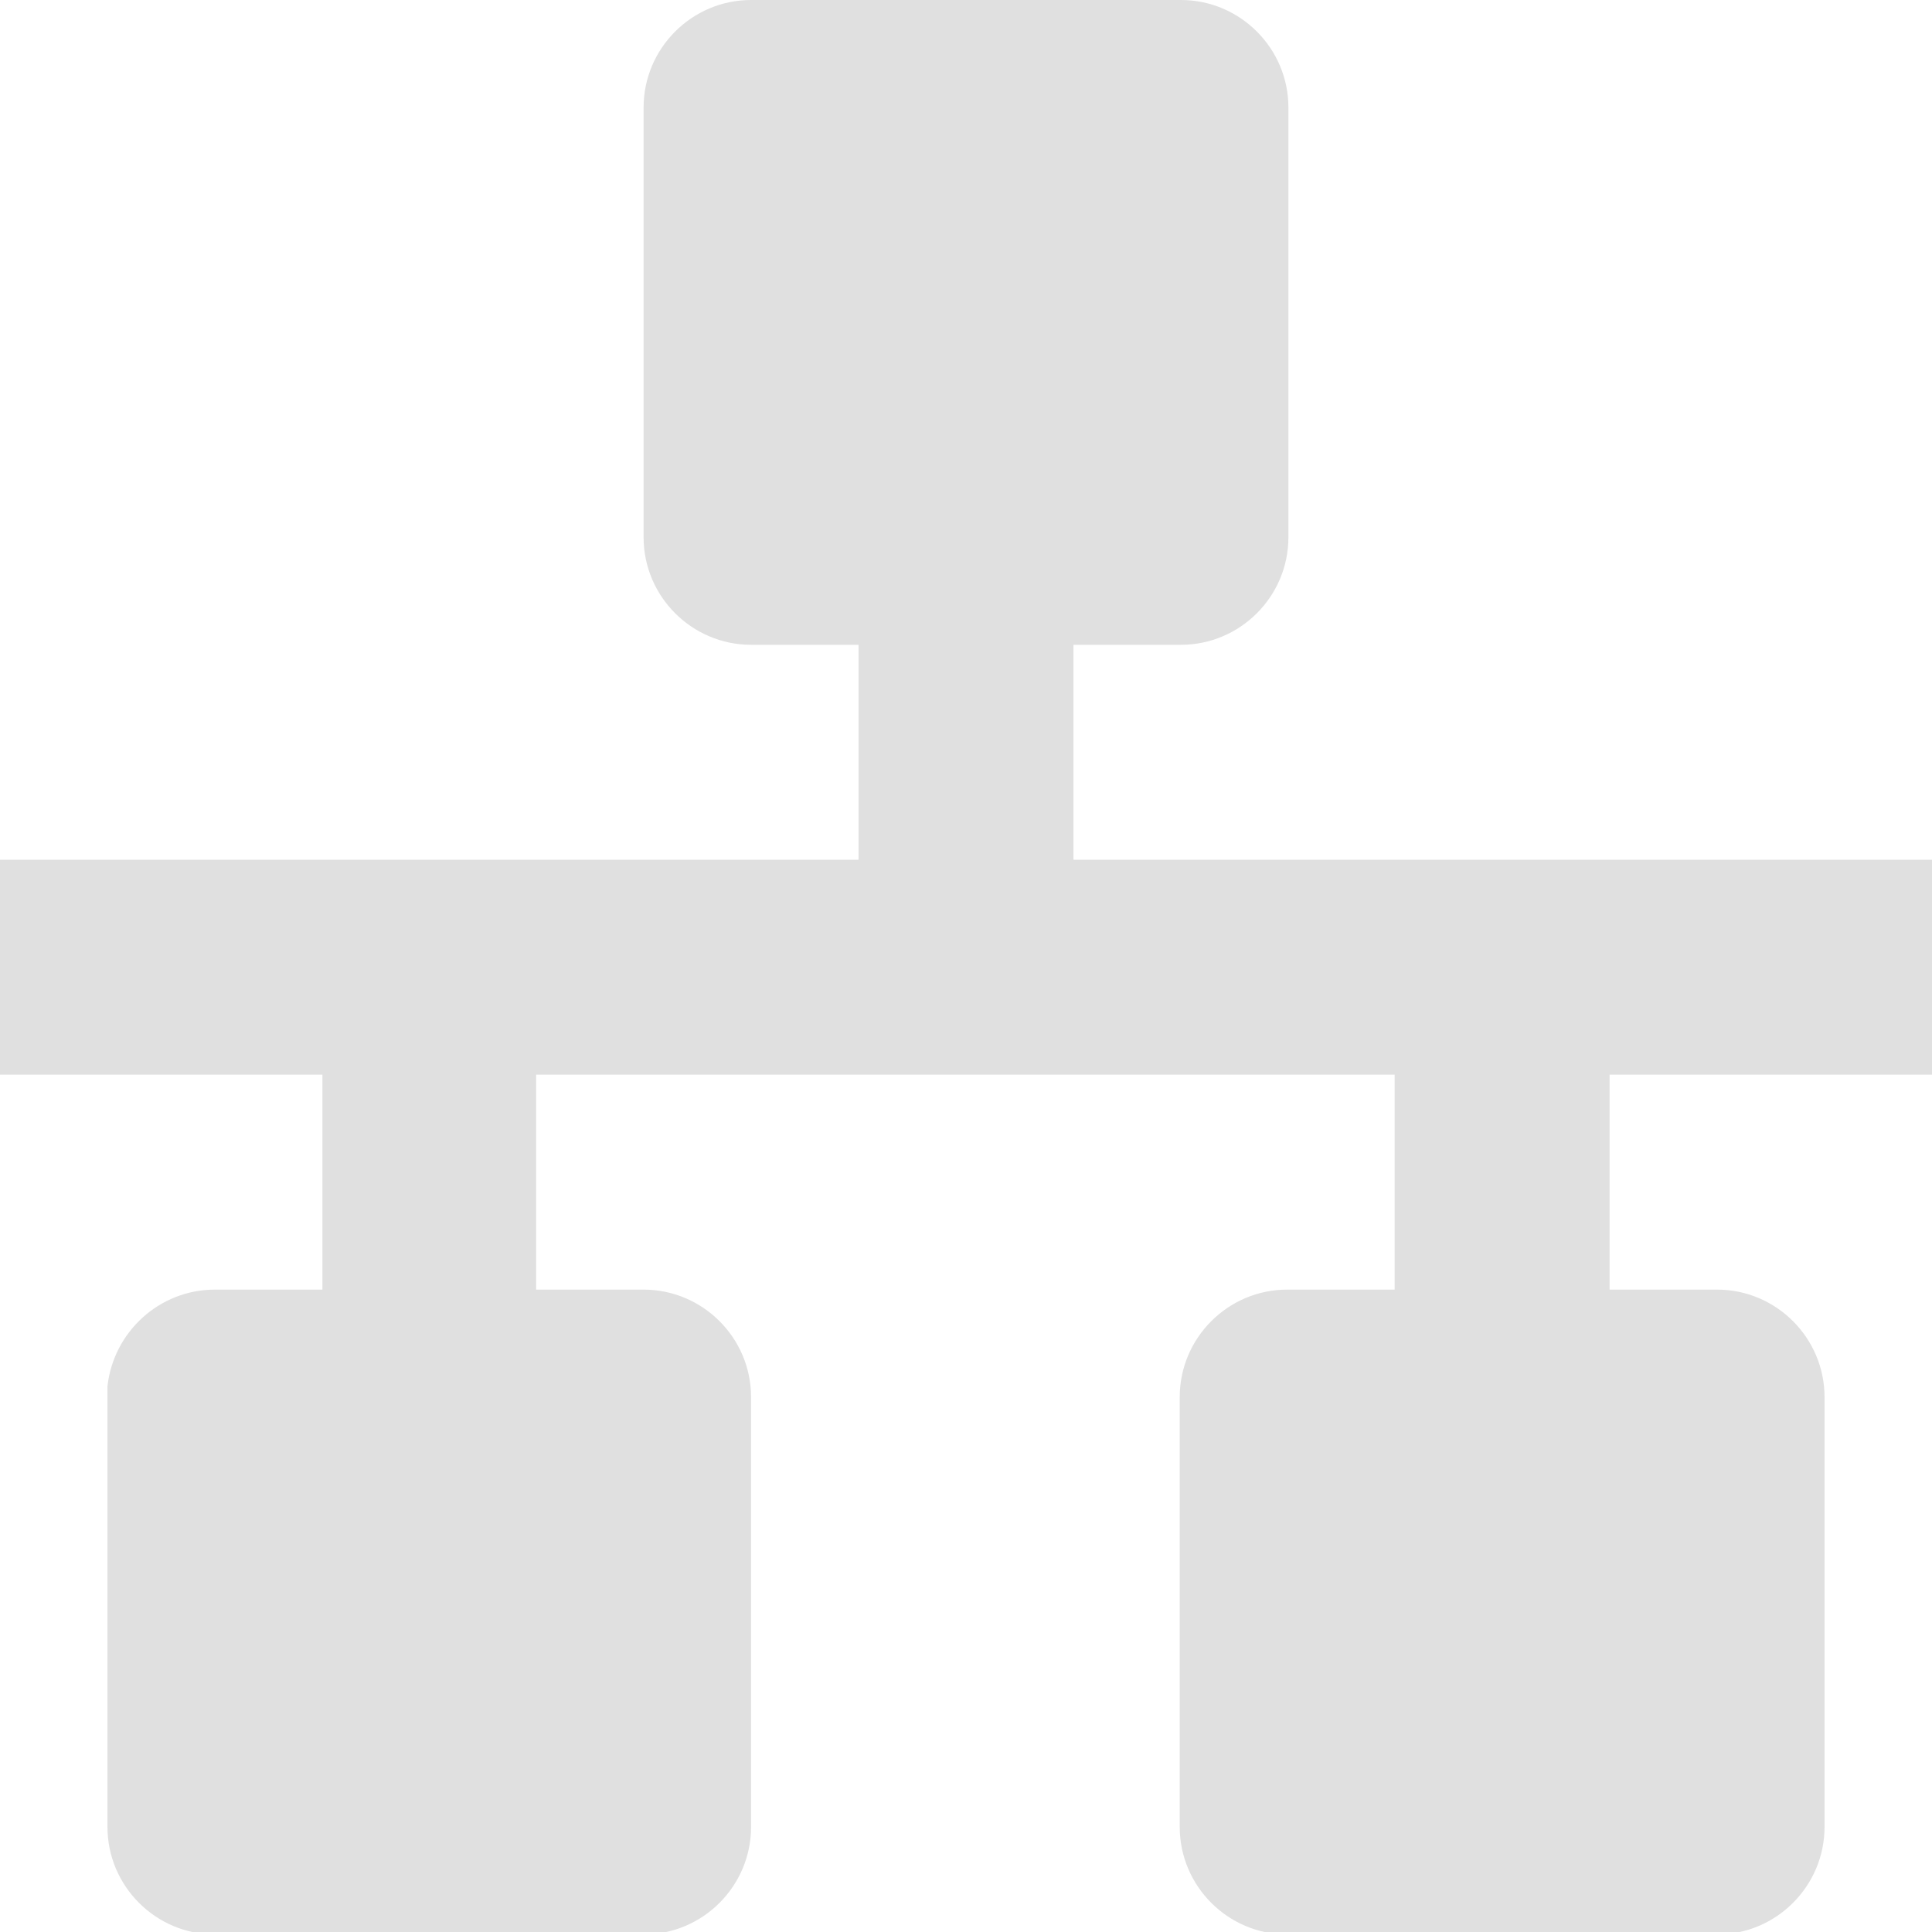
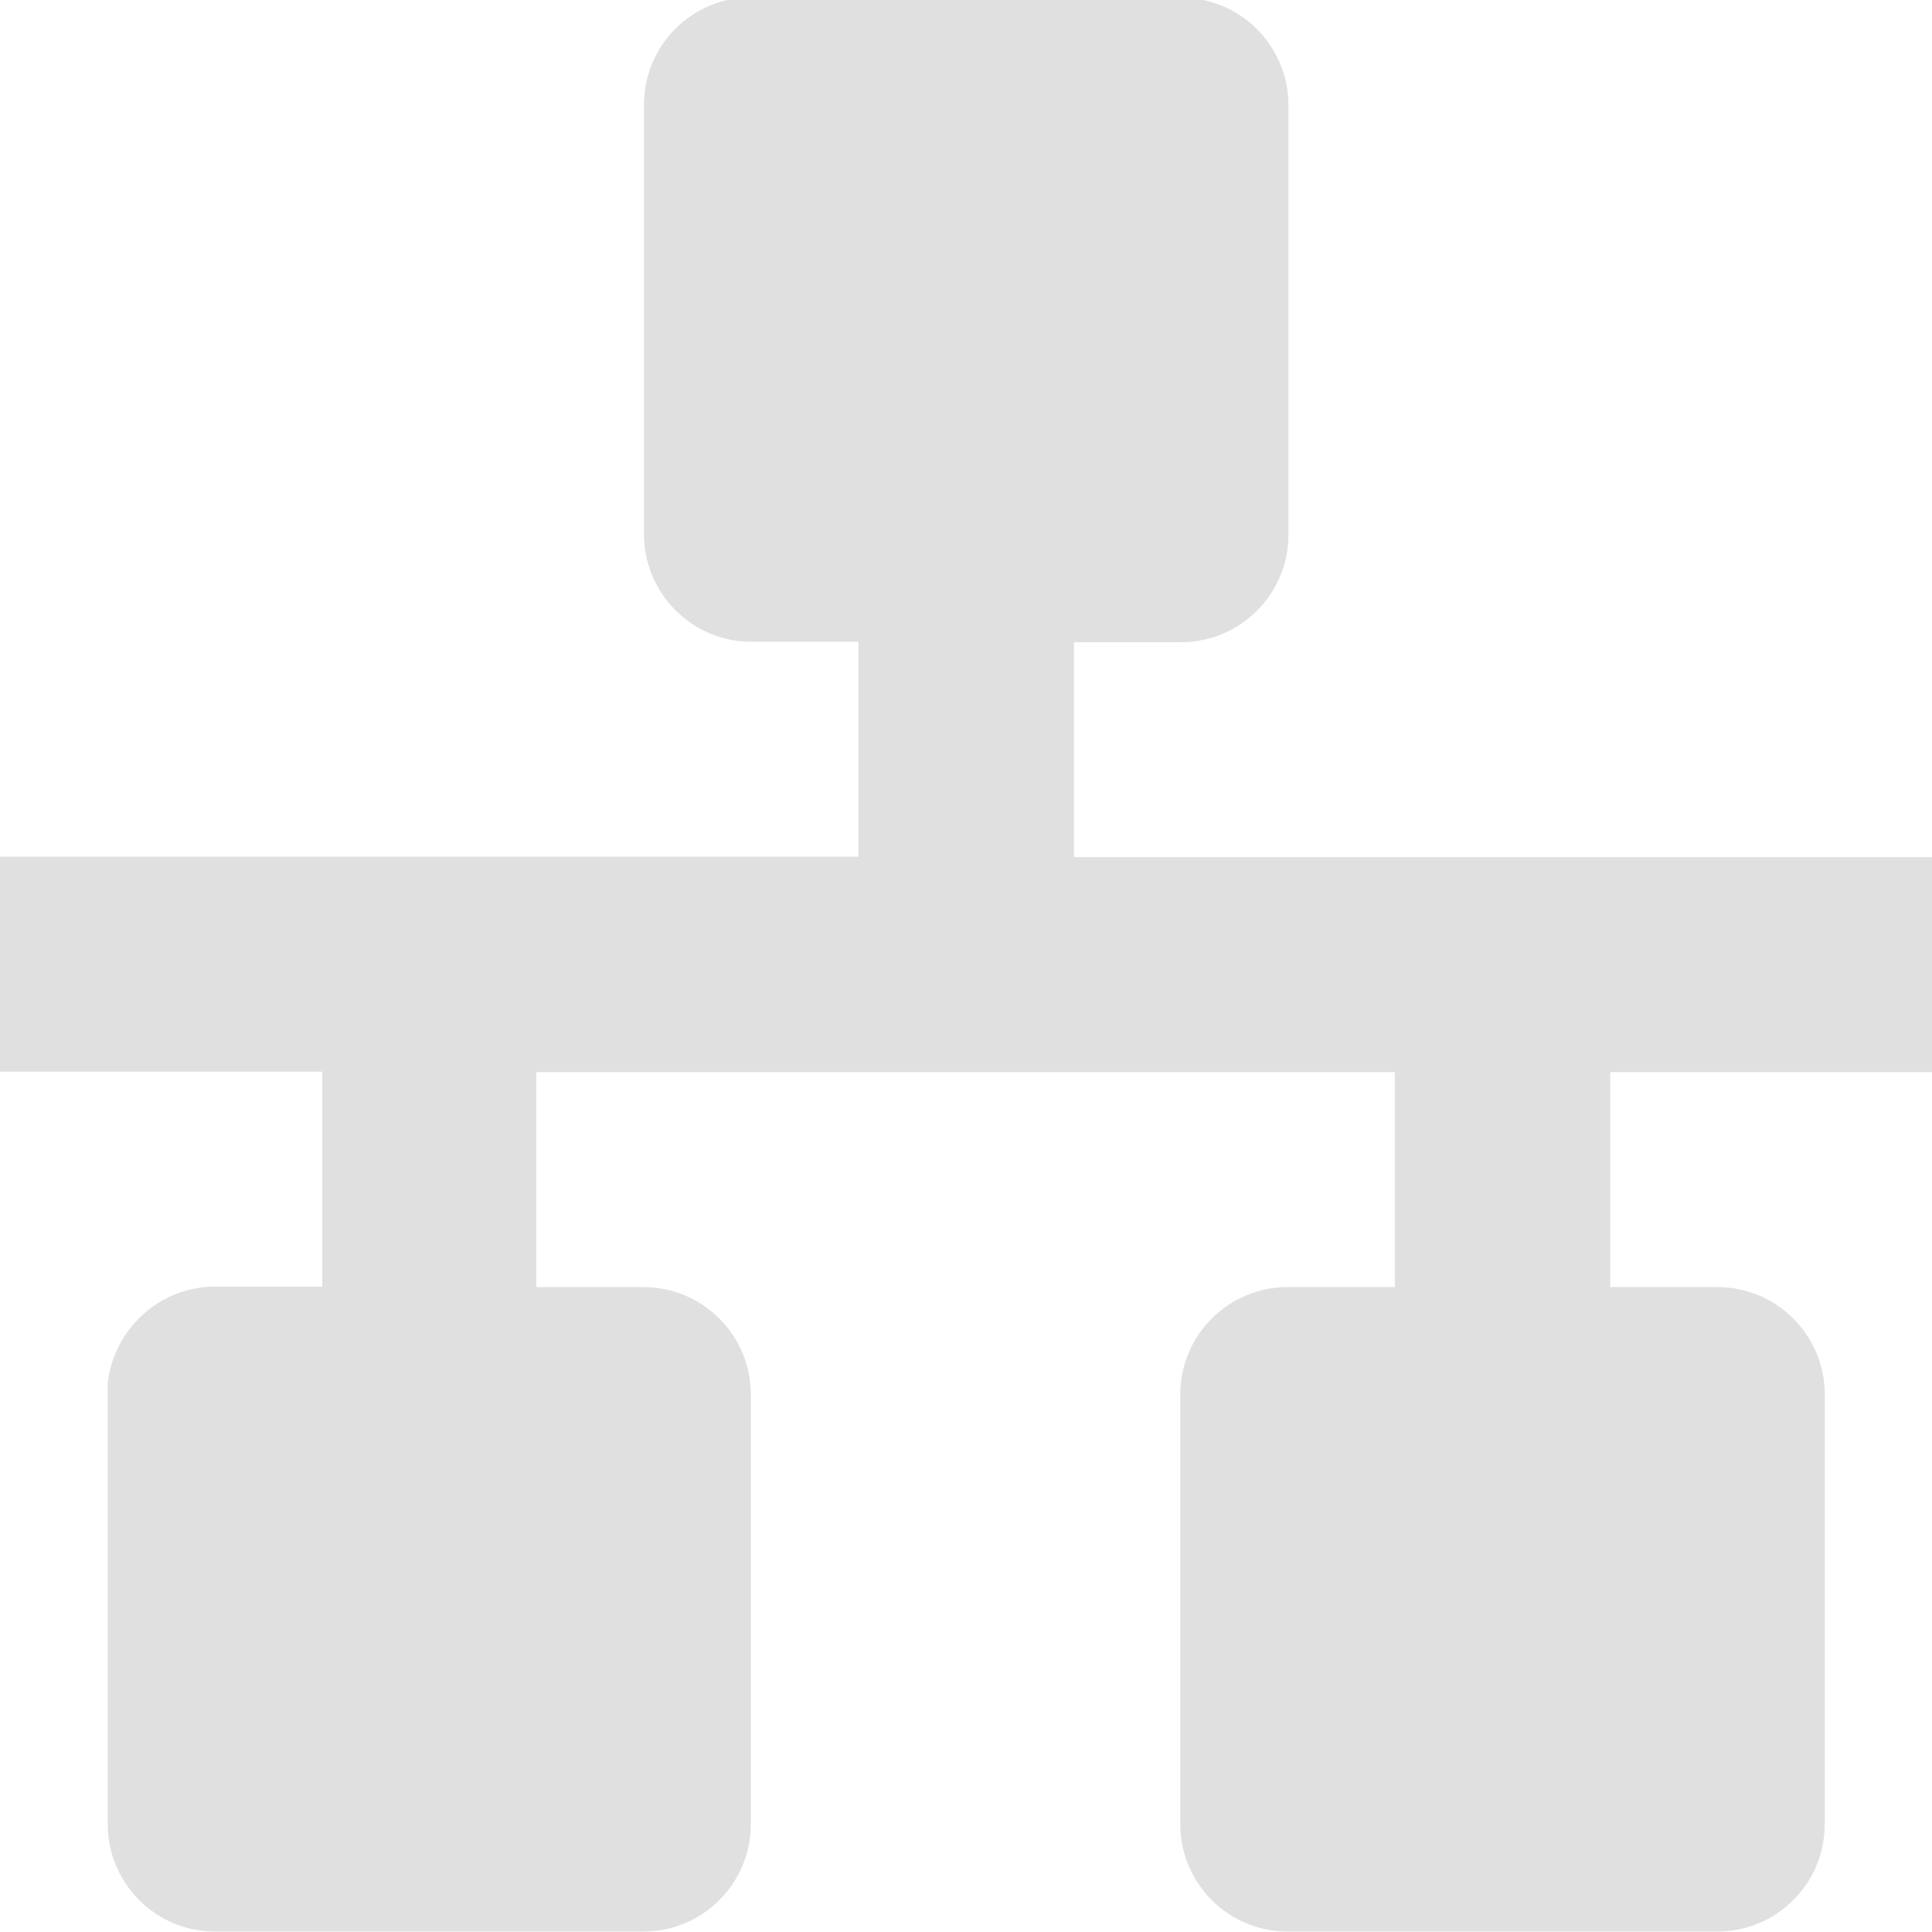
- <svg xmlns="http://www.w3.org/2000/svg" id="_图层_1" data-name=" 图层 1" viewBox="0 0 16 16">
-   <defs>
-     <style>
-       .cls-1 {
-         fill: #e0e0e0;
-       }
-     </style>
-   </defs>
-   <path class="cls-1" d="M9.78,0c.49,0,.89.4.89.89v3.56c0,.49-.4.89-.89.89h-.89v1.78h7.11v1.78h-2.67v1.78h.89c.49,0,.89.4.89.89v3.56c0,.49-.4.89-.89.89h-3.56c-.49,0-.89-.4-.89-.89v-3.56c0-.49.4-.89.89-.89h.89v-1.78h-7.11v1.78h.89c.49,0,.89.4.89.89v3.56c0,.49-.4.89-.89.89H1.78c-.49,0-.89-.4-.89-.89v-3.65c.05-.45.43-.8.89-.8h.89v-1.78H0v-1.78h7.11v-1.78h-.89c-.49,0-.89-.4-.89-.89V.89c0-.49.4-.89.89-.89h3.56Z" />
+ <svg xmlns="http://www.w3.org/2000/svg" width="16" height="16" version="1.1" viewBox="0 0 4.233 4.233" xml:space="preserve" id="svg1">
+   <defs id="defs1" />
+   <path class="cls-1" stroke="#e0e0e0" stroke-width=".265" d="m2.588-0.005c0.13 0 0.235 0.106 0.235 0.235v0.942c0 0.13-0.106 0.235-0.235 0.235h-0.235v0.471h1.881v0.471h-0.706v0.471h0.235c0.13 0 0.235 0.106 0.235 0.235v0.942c0 0.13-0.106 0.235-0.235 0.235h-0.942c-0.13 0-0.235-0.106-0.235-0.235v-0.942c0-0.13 0.106-0.235 0.235-0.235h0.235v-0.471h-1.881v0.471h0.235c0.13 0 0.235 0.106 0.235 0.235v0.942c0 0.13-0.106 0.235-0.235 0.235h-0.939c-0.13 0-0.235-0.106-0.235-0.235v-0.966c0.013-0.119 0.114-0.212 0.235-0.212h0.235v-0.471h-0.706v-0.471h1.881v-0.471h-0.235c-0.13 0-0.235-0.106-0.235-0.235v-0.942c0-0.13 0.106-0.235 0.235-0.235z" fill="#e0e0e0" id="path1" style="stroke:none" />
</svg>
